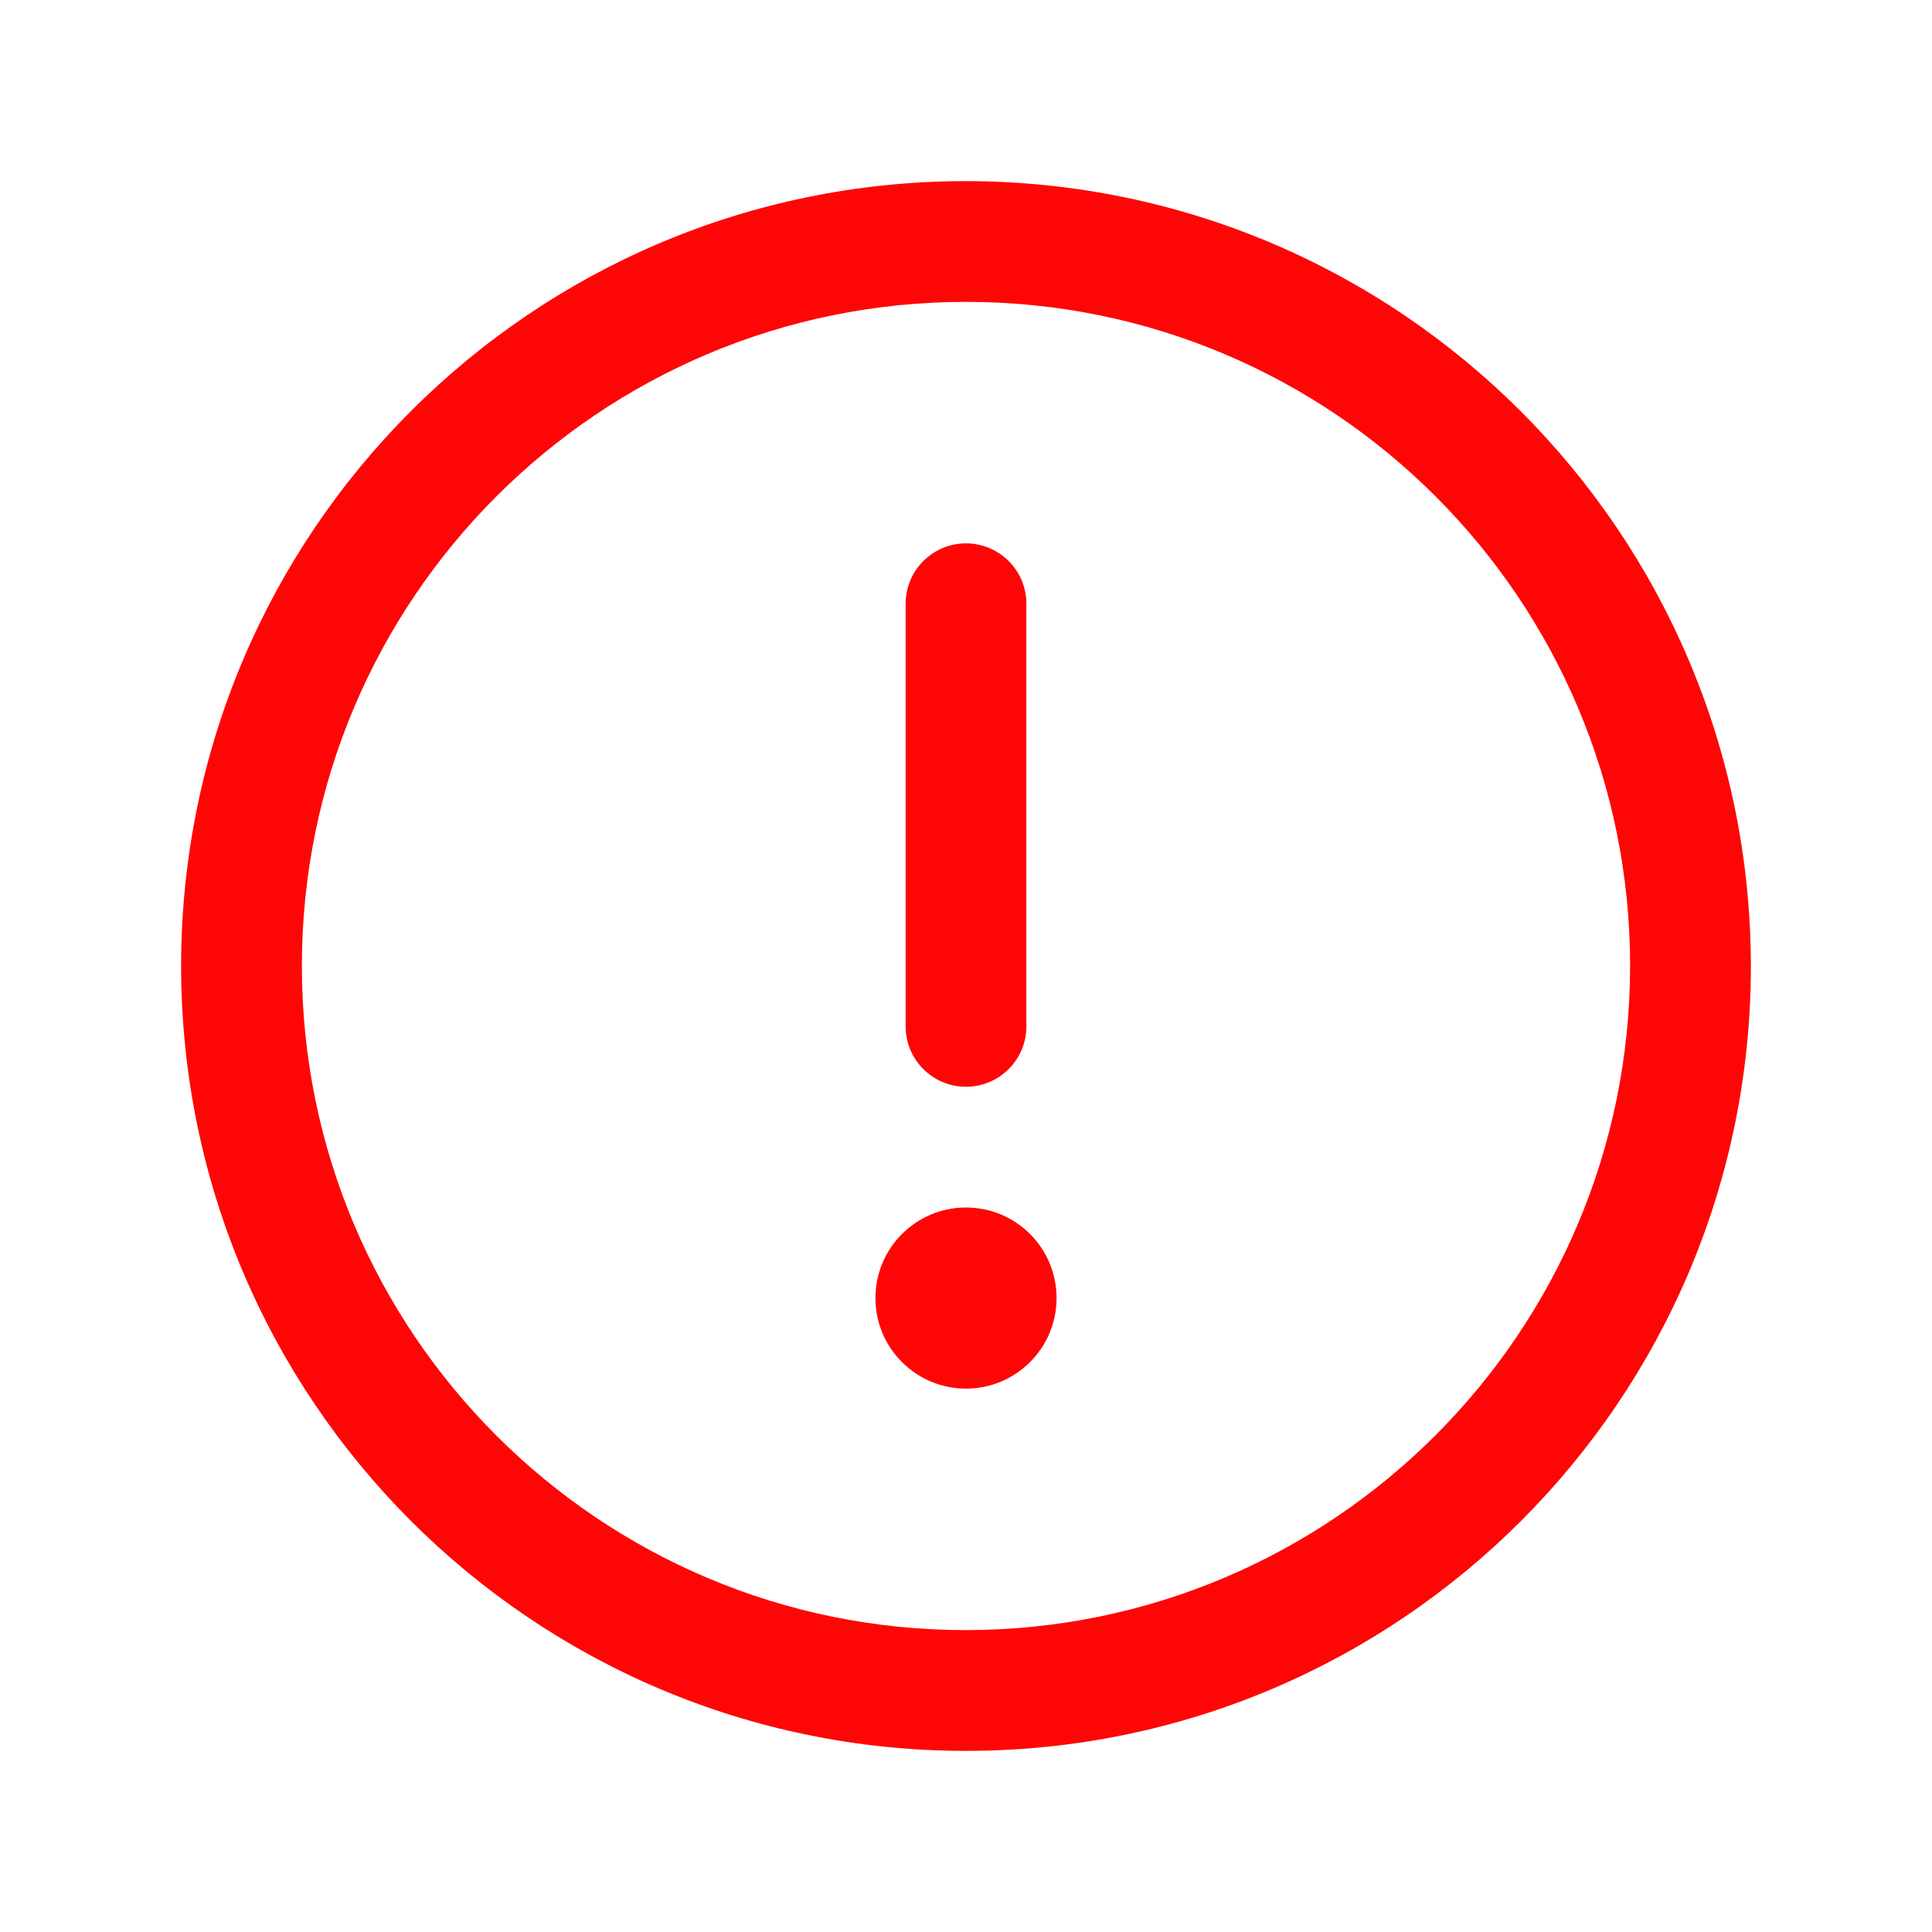
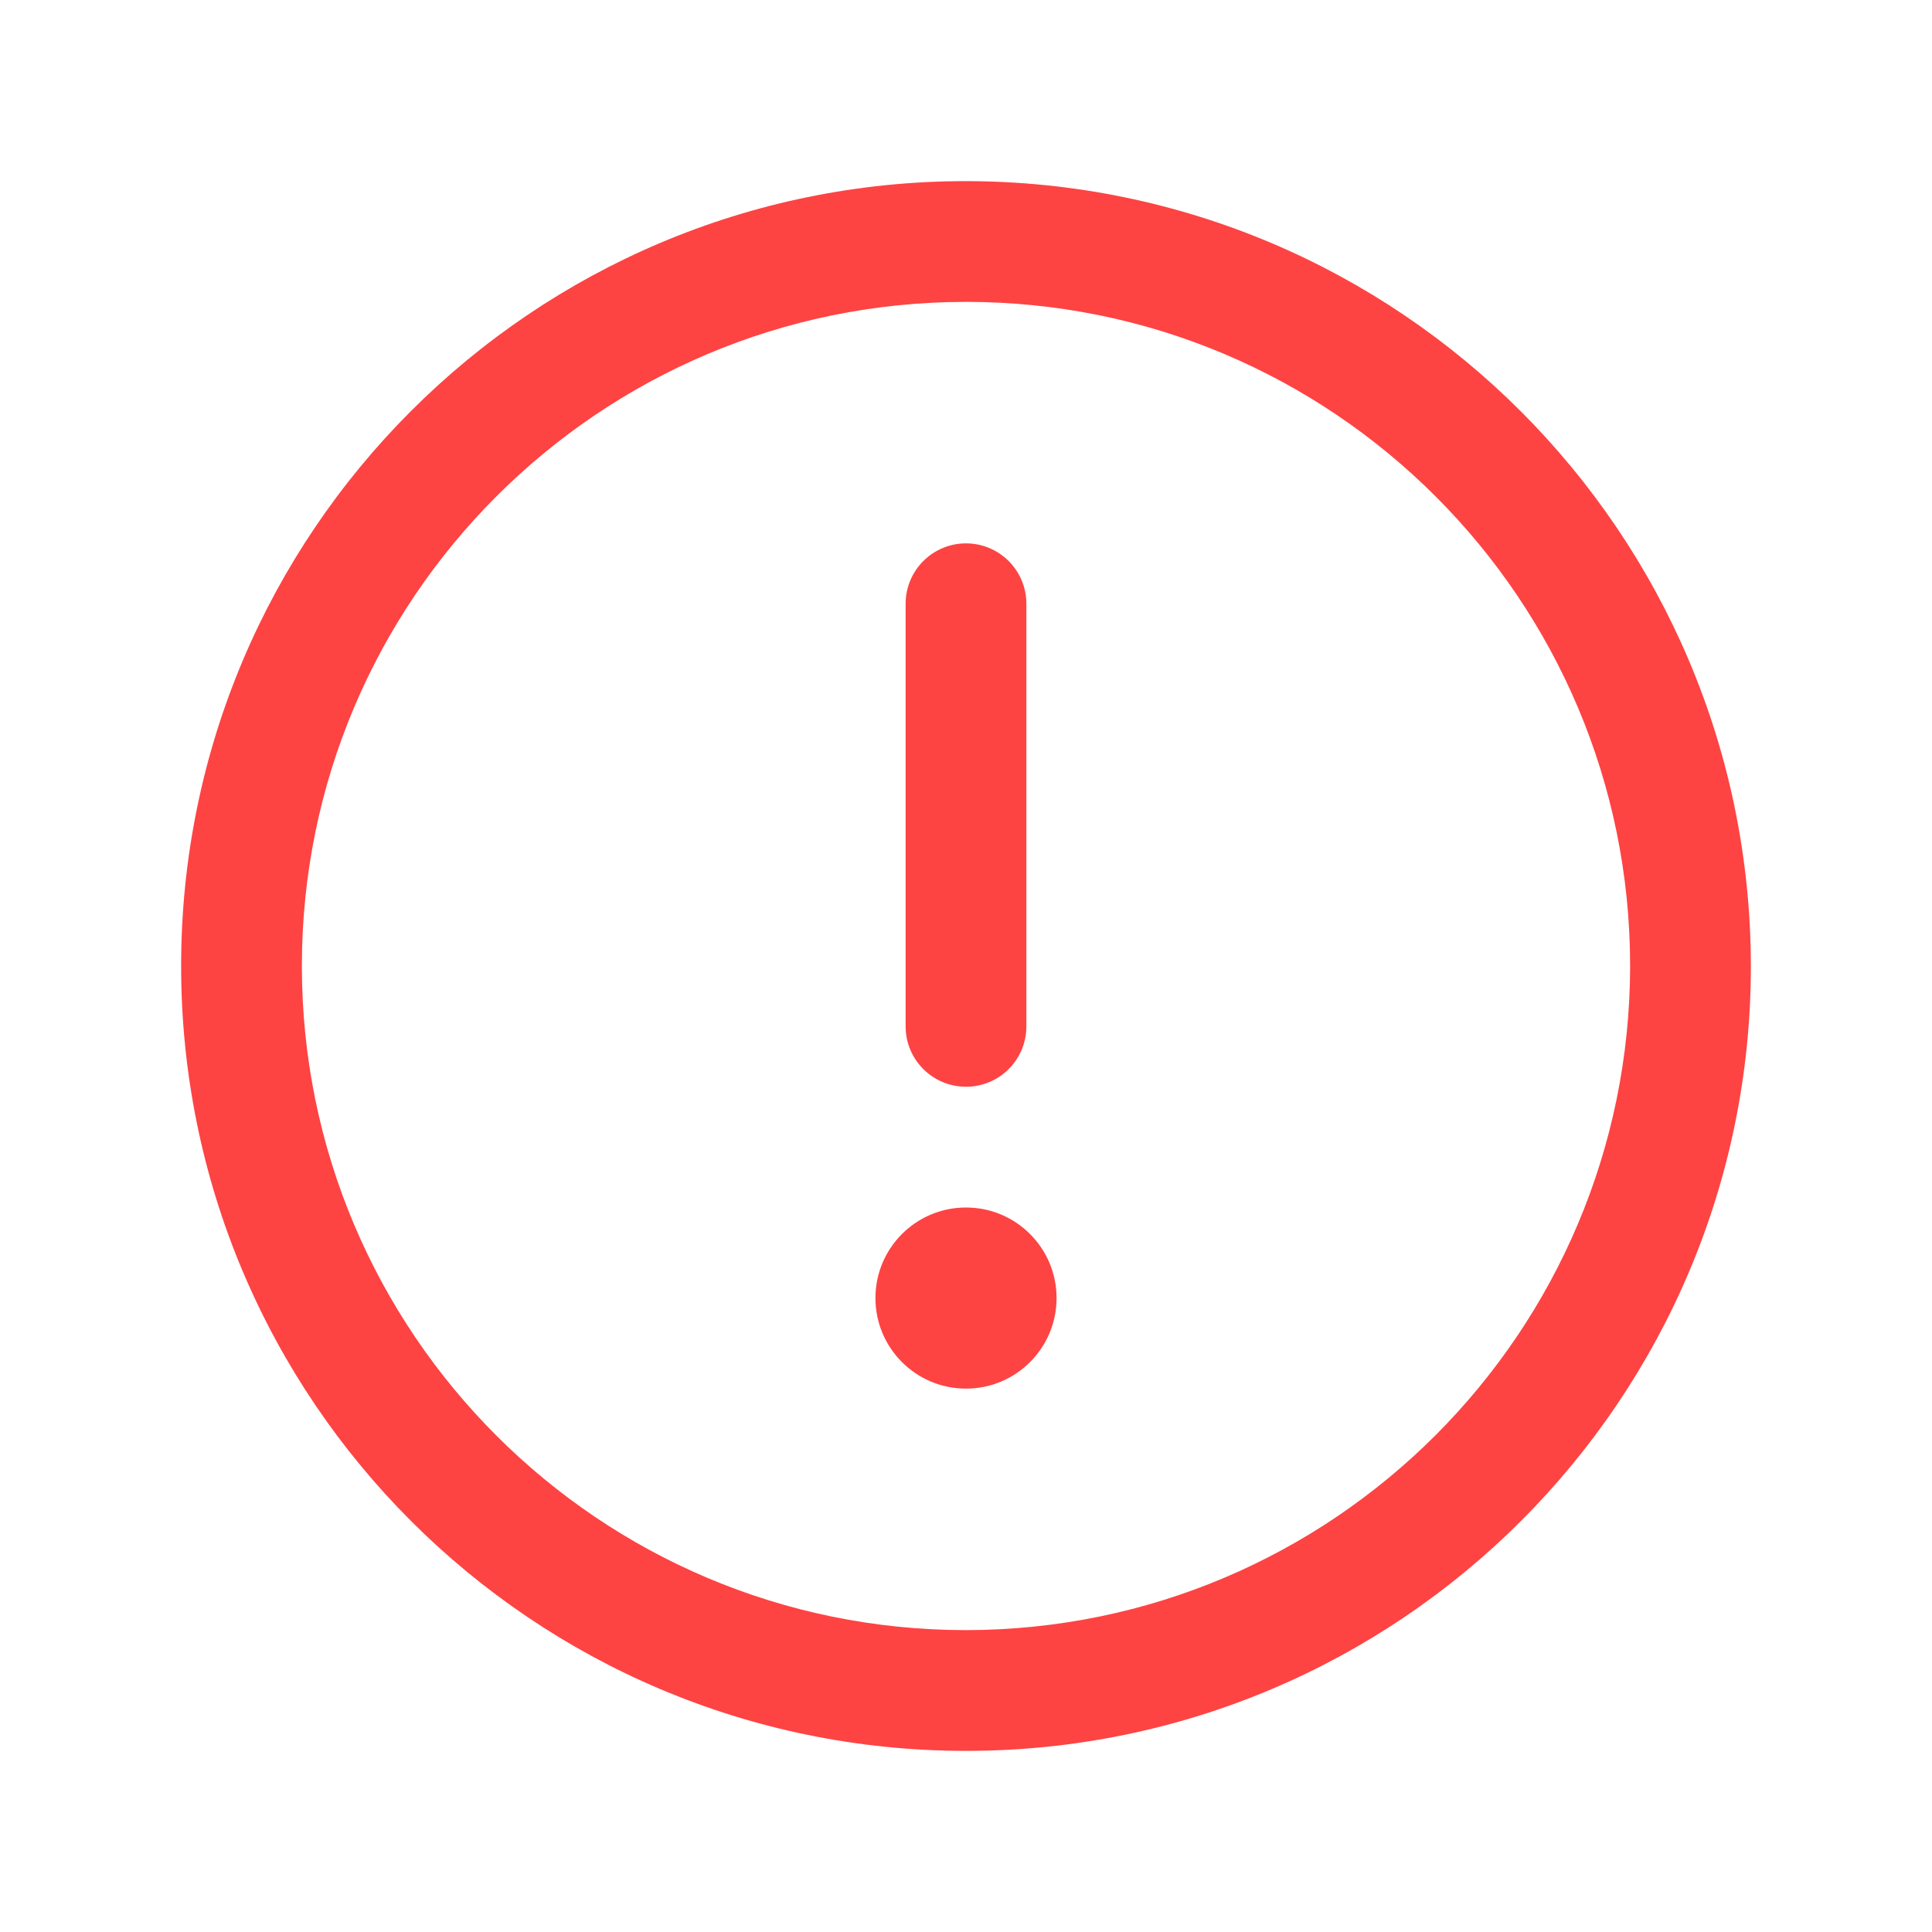
- <svg xmlns="http://www.w3.org/2000/svg" width="24" height="24" fill="#fe0606" viewBox="0 0 256 256">
+ <svg xmlns="http://www.w3.org/2000/svg" width="20" height="20" fill="#fe4343" viewBox="0 0 256 256">
  <path d="M128,24A104,104,0,1,0,232,128,104.11,104.11,0,0,0,128,24Zm0,192a88,88,0,1,1,88-88A88.1,88.1,0,0,1,128,216Zm-8-80V80a8,8,0,0,1,16,0v56a8,8,0,0,1-16,0Zm20,36a12,12,0,1,1-12-12A12,12,0,0,1,140,172Z" />
</svg>
